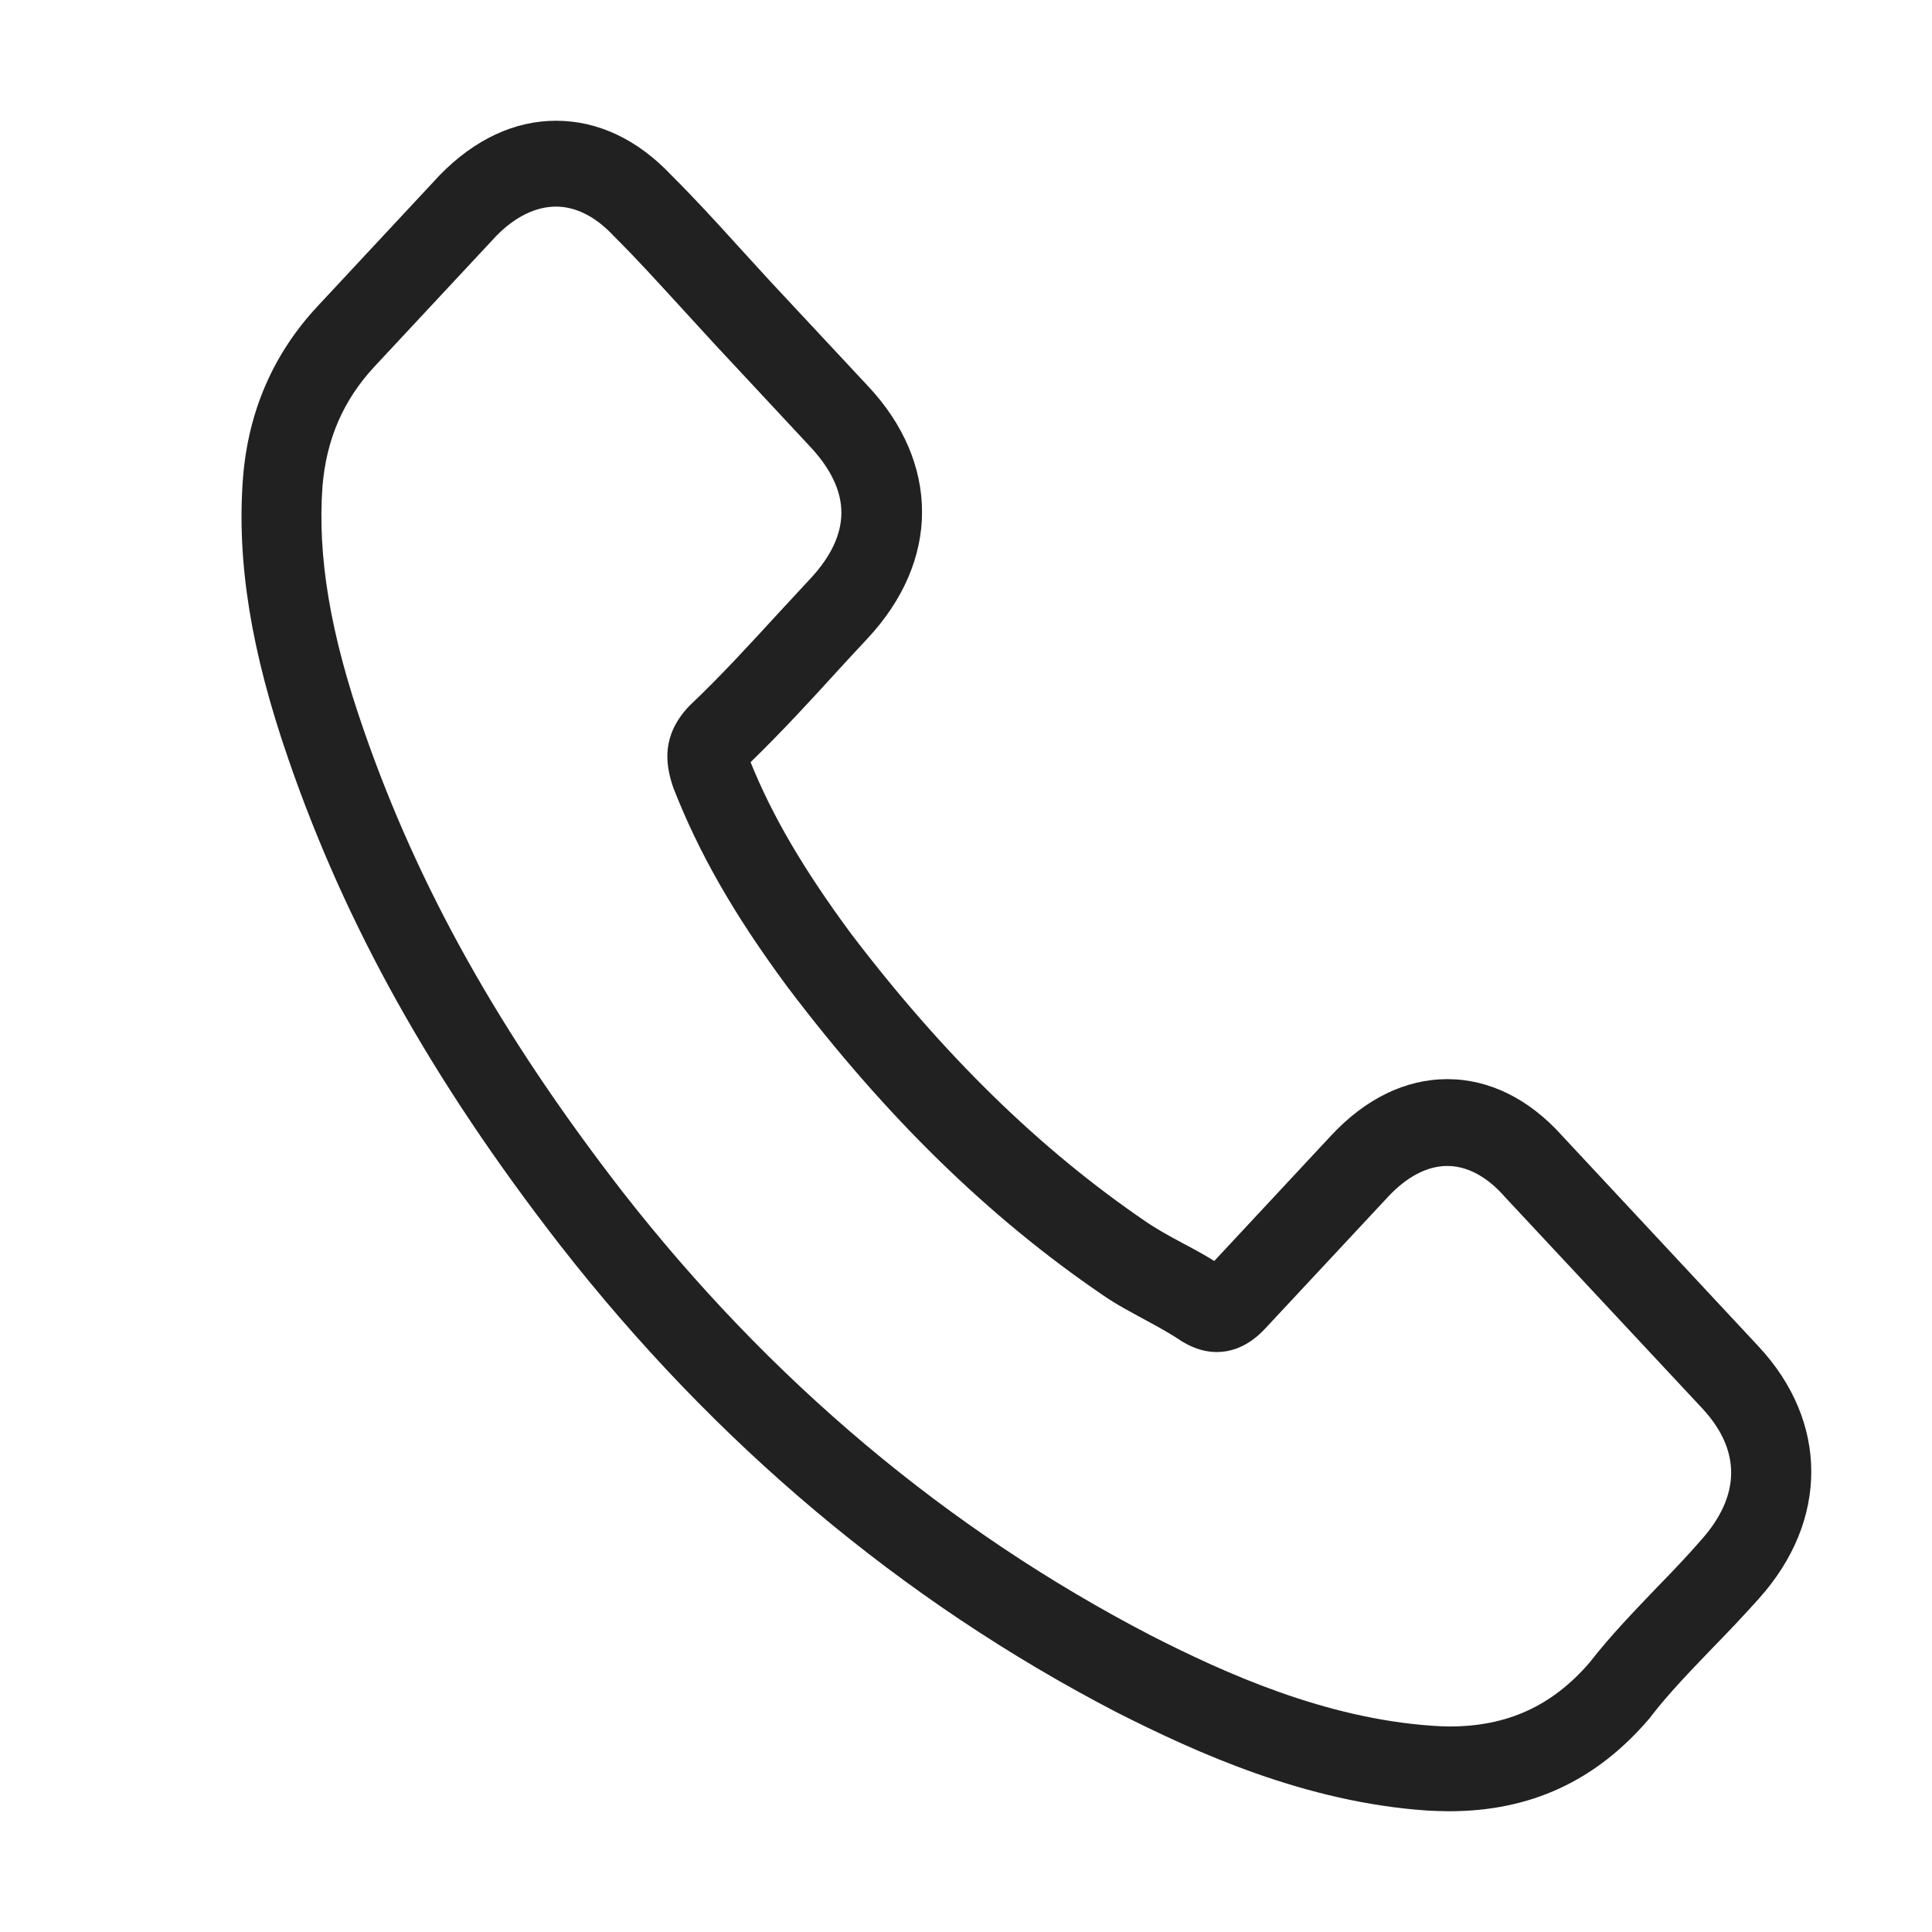
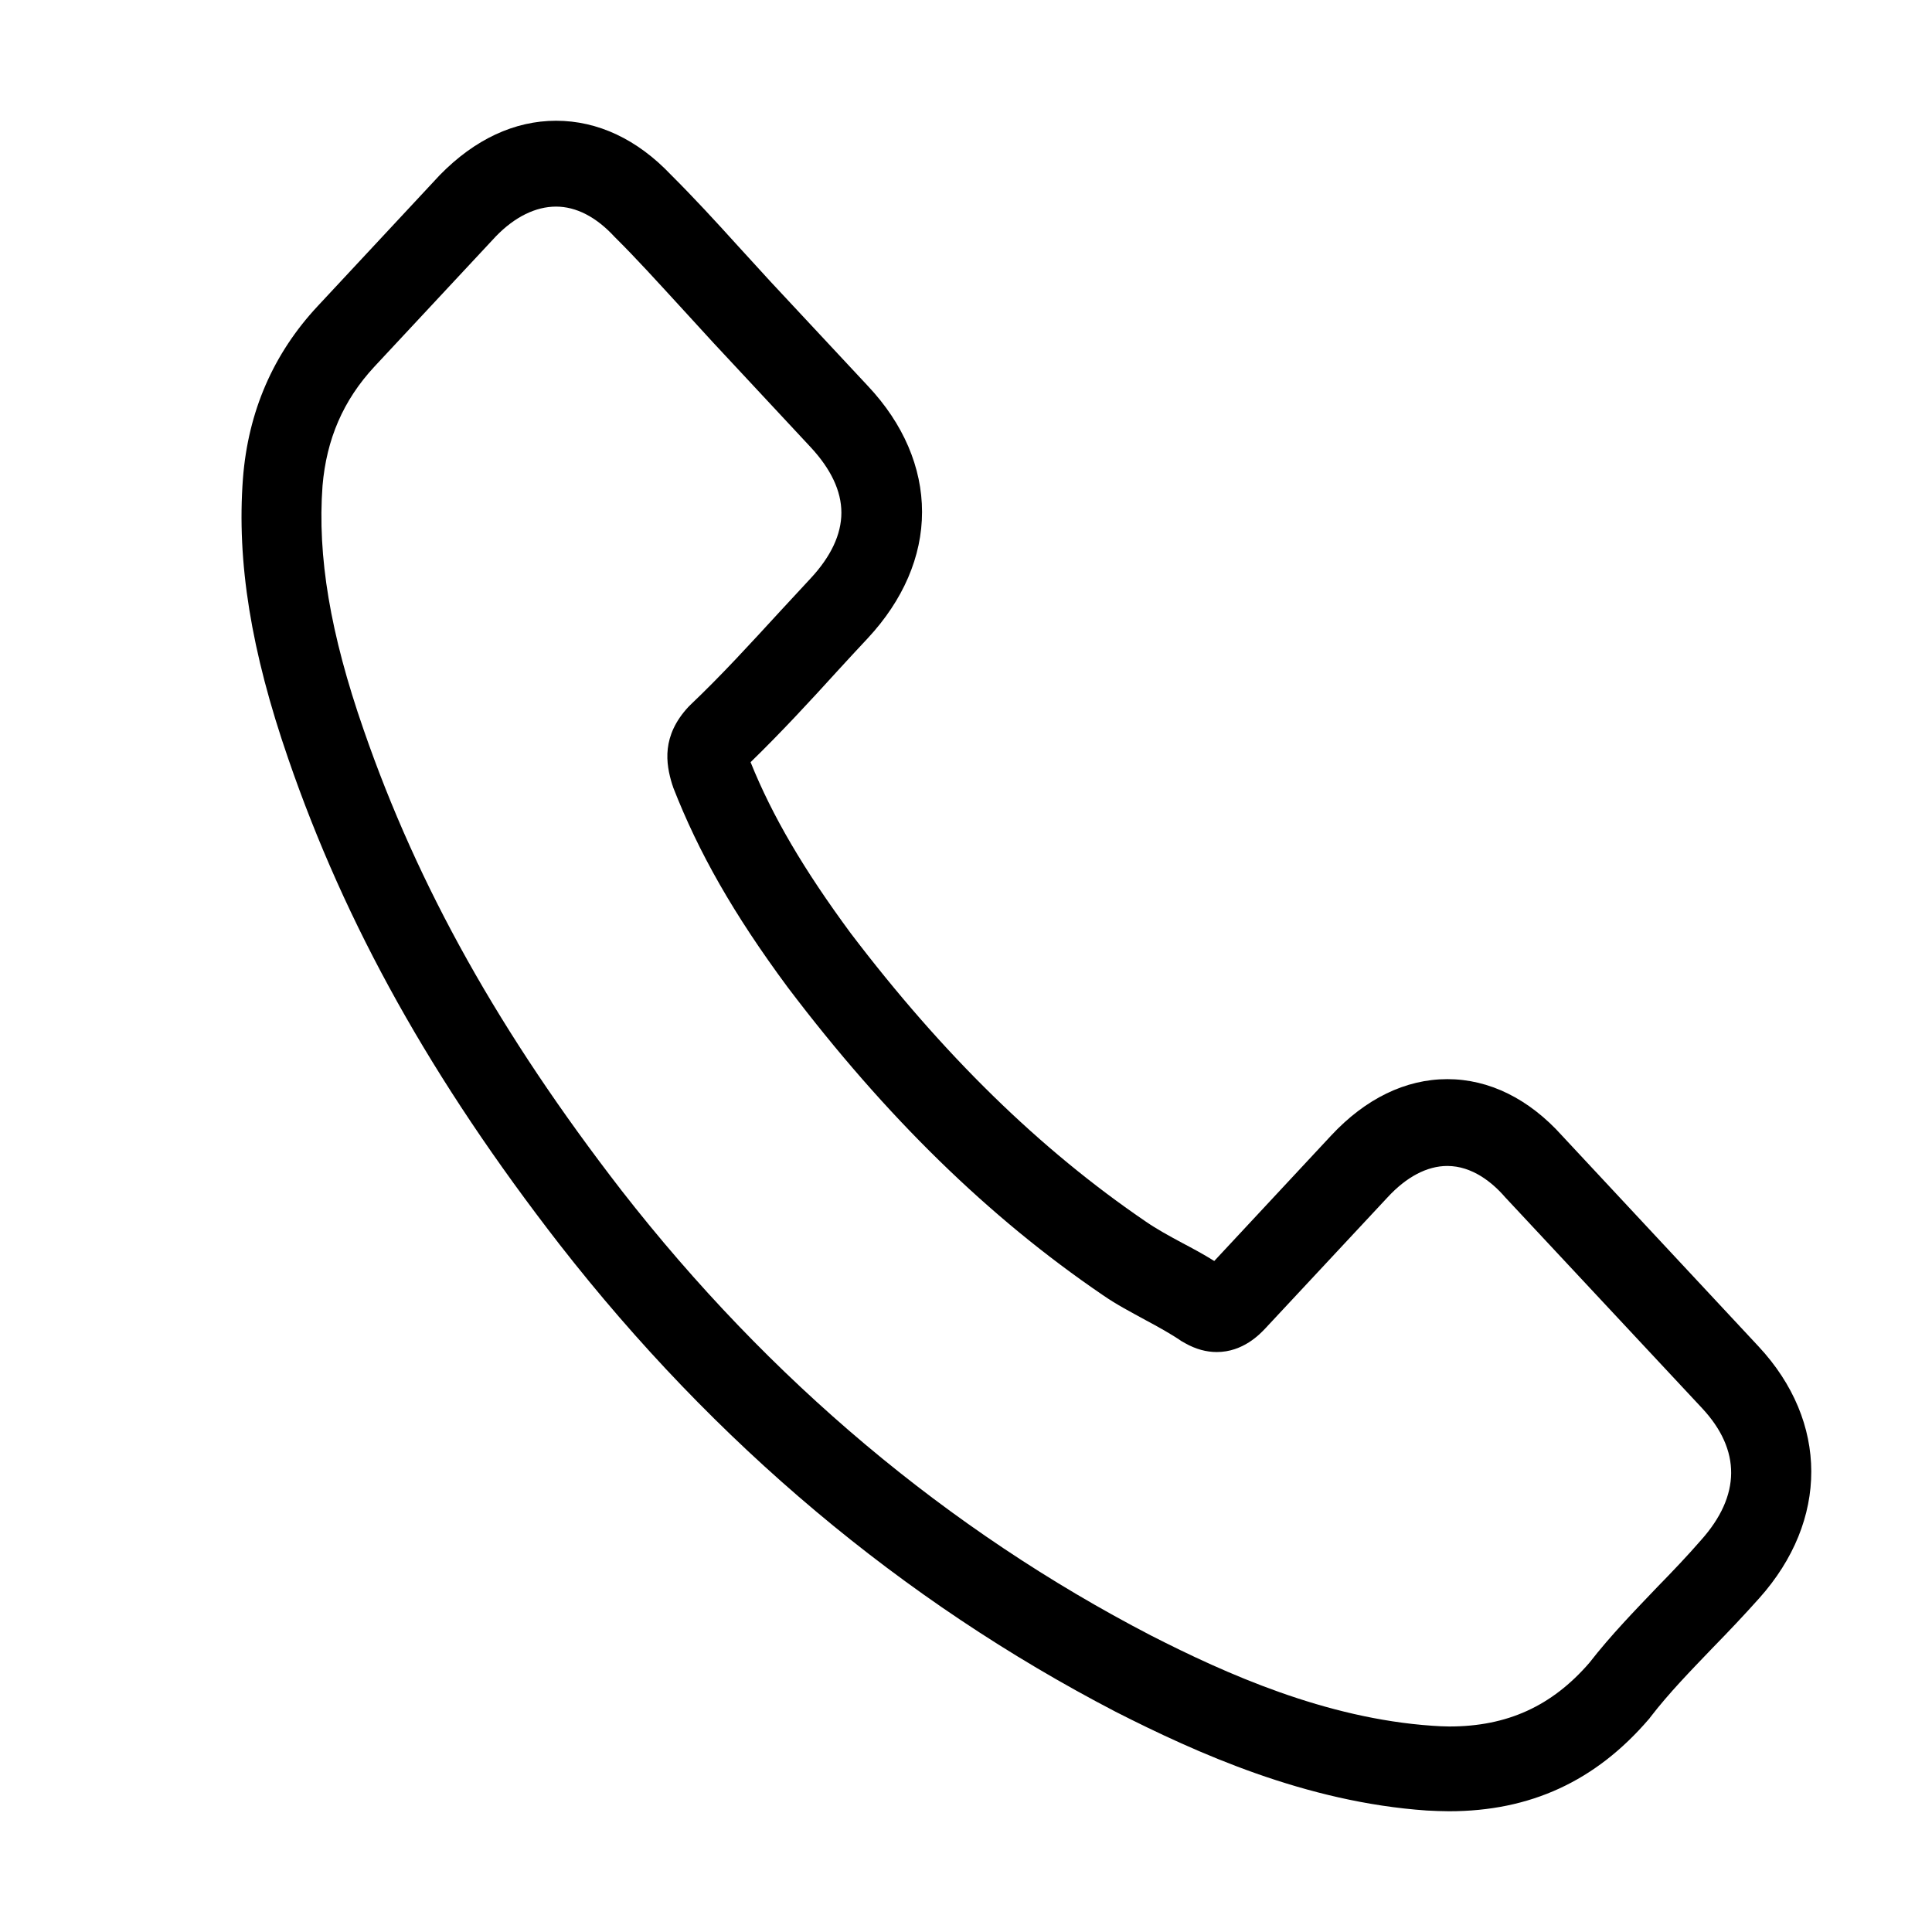
<svg xmlns="http://www.w3.org/2000/svg" width="16" height="16" viewBox="0 0 16 16" fill="none">
-   <path d="M4.634 10.306C5.921 11.957 7.471 13.257 9.239 14.176C9.912 14.518 10.813 14.925 11.816 14.994C11.878 14.997 11.938 15 12 15C12.673 15 13.214 14.751 13.655 14.237C13.658 14.234 13.663 14.228 13.666 14.223C13.822 14.02 14.001 13.837 14.188 13.642C14.315 13.512 14.444 13.376 14.569 13.236C15.145 12.592 15.145 11.774 14.563 11.15L12.938 9.407C12.662 9.099 12.332 8.937 11.986 8.937C11.64 8.937 11.308 9.099 11.024 9.404L10.056 10.443C9.967 10.387 9.875 10.338 9.788 10.292C9.68 10.234 9.58 10.179 9.491 10.118C8.609 9.517 7.809 8.734 7.044 7.727C6.657 7.202 6.397 6.761 6.216 6.312C6.47 6.065 6.708 5.807 6.938 5.554C7.019 5.465 7.103 5.375 7.187 5.285C7.479 4.971 7.636 4.609 7.636 4.24C7.636 3.872 7.482 3.509 7.187 3.196L6.381 2.332C6.287 2.23 6.197 2.131 6.105 2.03C5.927 1.833 5.74 1.63 5.556 1.447C5.278 1.154 4.951 1 4.605 1C4.261 1 3.931 1.154 3.642 1.45L2.631 2.535C2.263 2.929 2.055 3.408 2.012 3.962C1.96 4.655 2.079 5.392 2.387 6.283C2.861 7.661 3.574 8.94 4.634 10.306ZM2.671 4.023C2.704 3.637 2.842 3.315 3.101 3.036L4.107 1.957C4.264 1.795 4.437 1.711 4.605 1.711C4.77 1.711 4.937 1.795 5.091 1.963C5.273 2.143 5.443 2.332 5.627 2.532C5.719 2.633 5.813 2.735 5.908 2.839L6.714 3.704C6.881 3.884 6.968 4.066 6.968 4.246C6.968 4.426 6.881 4.609 6.714 4.789C6.63 4.879 6.546 4.971 6.462 5.061C6.211 5.334 5.976 5.592 5.716 5.839C5.711 5.845 5.708 5.847 5.702 5.853C5.478 6.094 5.513 6.323 5.567 6.497C5.57 6.506 5.573 6.512 5.575 6.521C5.784 7.057 6.073 7.568 6.524 8.177C7.336 9.25 8.19 10.083 9.131 10.724C9.247 10.805 9.372 10.869 9.488 10.933C9.596 10.991 9.696 11.046 9.785 11.107C9.796 11.113 9.804 11.118 9.815 11.124C9.904 11.174 9.991 11.197 10.077 11.197C10.294 11.197 10.434 11.049 10.48 11L11.492 9.915C11.648 9.746 11.819 9.656 11.986 9.656C12.192 9.656 12.36 9.793 12.465 9.915L14.095 11.661C14.42 12.009 14.417 12.386 14.087 12.755C13.974 12.885 13.855 13.01 13.728 13.14C13.539 13.338 13.341 13.541 13.163 13.77C12.852 14.13 12.481 14.298 12.003 14.298C11.957 14.298 11.908 14.295 11.862 14.292C10.975 14.231 10.15 13.86 9.531 13.544C7.849 12.671 6.373 11.432 5.148 9.86C4.14 8.557 3.461 7.344 3.012 6.045C2.734 5.247 2.628 4.606 2.671 4.023Z" fill="#212121" />
+   <path d="M4.634 10.306C5.921 11.957 7.471 13.257 9.239 14.176C9.912 14.518 10.813 14.925 11.816 14.994C11.878 14.997 11.938 15 12 15C12.673 15 13.214 14.751 13.655 14.237C13.658 14.234 13.663 14.228 13.666 14.223C13.822 14.02 14.001 13.837 14.188 13.642C14.315 13.512 14.444 13.376 14.569 13.236C15.145 12.592 15.145 11.774 14.563 11.15L12.938 9.407C12.662 9.099 12.332 8.937 11.986 8.937C11.64 8.937 11.308 9.099 11.024 9.404L10.056 10.443C9.967 10.387 9.875 10.338 9.788 10.292C9.68 10.234 9.58 10.179 9.491 10.118C8.609 9.517 7.809 8.734 7.044 7.727C6.657 7.202 6.397 6.761 6.216 6.312C6.47 6.065 6.708 5.807 6.938 5.554C7.019 5.465 7.103 5.375 7.187 5.285C7.479 4.971 7.636 4.609 7.636 4.24C7.636 3.872 7.482 3.509 7.187 3.196L6.381 2.332C6.287 2.23 6.197 2.131 6.105 2.03C5.927 1.833 5.74 1.63 5.556 1.447C5.278 1.154 4.951 1 4.605 1C4.261 1 3.931 1.154 3.642 1.45L2.631 2.535C2.263 2.929 2.055 3.408 2.012 3.962C1.96 4.655 2.079 5.392 2.387 6.283C2.861 7.661 3.574 8.94 4.634 10.306ZM2.671 4.023C2.704 3.637 2.842 3.315 3.101 3.036L4.107 1.957C4.264 1.795 4.437 1.711 4.605 1.711C4.77 1.711 4.937 1.795 5.091 1.963C5.273 2.143 5.443 2.332 5.627 2.532C5.719 2.633 5.813 2.735 5.908 2.839L6.714 3.704C6.881 3.884 6.968 4.066 6.968 4.246C6.968 4.426 6.881 4.609 6.714 4.789C6.63 4.879 6.546 4.971 6.462 5.061C6.211 5.334 5.976 5.592 5.716 5.839C5.711 5.845 5.708 5.847 5.702 5.853C5.478 6.094 5.513 6.323 5.567 6.497C5.57 6.506 5.573 6.512 5.575 6.521C5.784 7.057 6.073 7.568 6.524 8.177C7.336 9.25 8.19 10.083 9.131 10.724C9.247 10.805 9.372 10.869 9.488 10.933C9.596 10.991 9.696 11.046 9.785 11.107C9.796 11.113 9.804 11.118 9.815 11.124C9.904 11.174 9.991 11.197 10.077 11.197C10.294 11.197 10.434 11.049 10.48 11L11.492 9.915C11.648 9.746 11.819 9.656 11.986 9.656C12.192 9.656 12.36 9.793 12.465 9.915L14.095 11.661C14.42 12.009 14.417 12.386 14.087 12.755C13.974 12.885 13.855 13.01 13.728 13.14C13.539 13.338 13.341 13.541 13.163 13.77C12.852 14.13 12.481 14.298 12.003 14.298C11.957 14.298 11.908 14.295 11.862 14.292C10.975 14.231 10.15 13.86 9.531 13.544C7.849 12.671 6.373 11.432 5.148 9.86C4.14 8.557 3.461 7.344 3.012 6.045C2.734 5.247 2.628 4.606 2.671 4.023Z" fill="currentColor" />
</svg>
